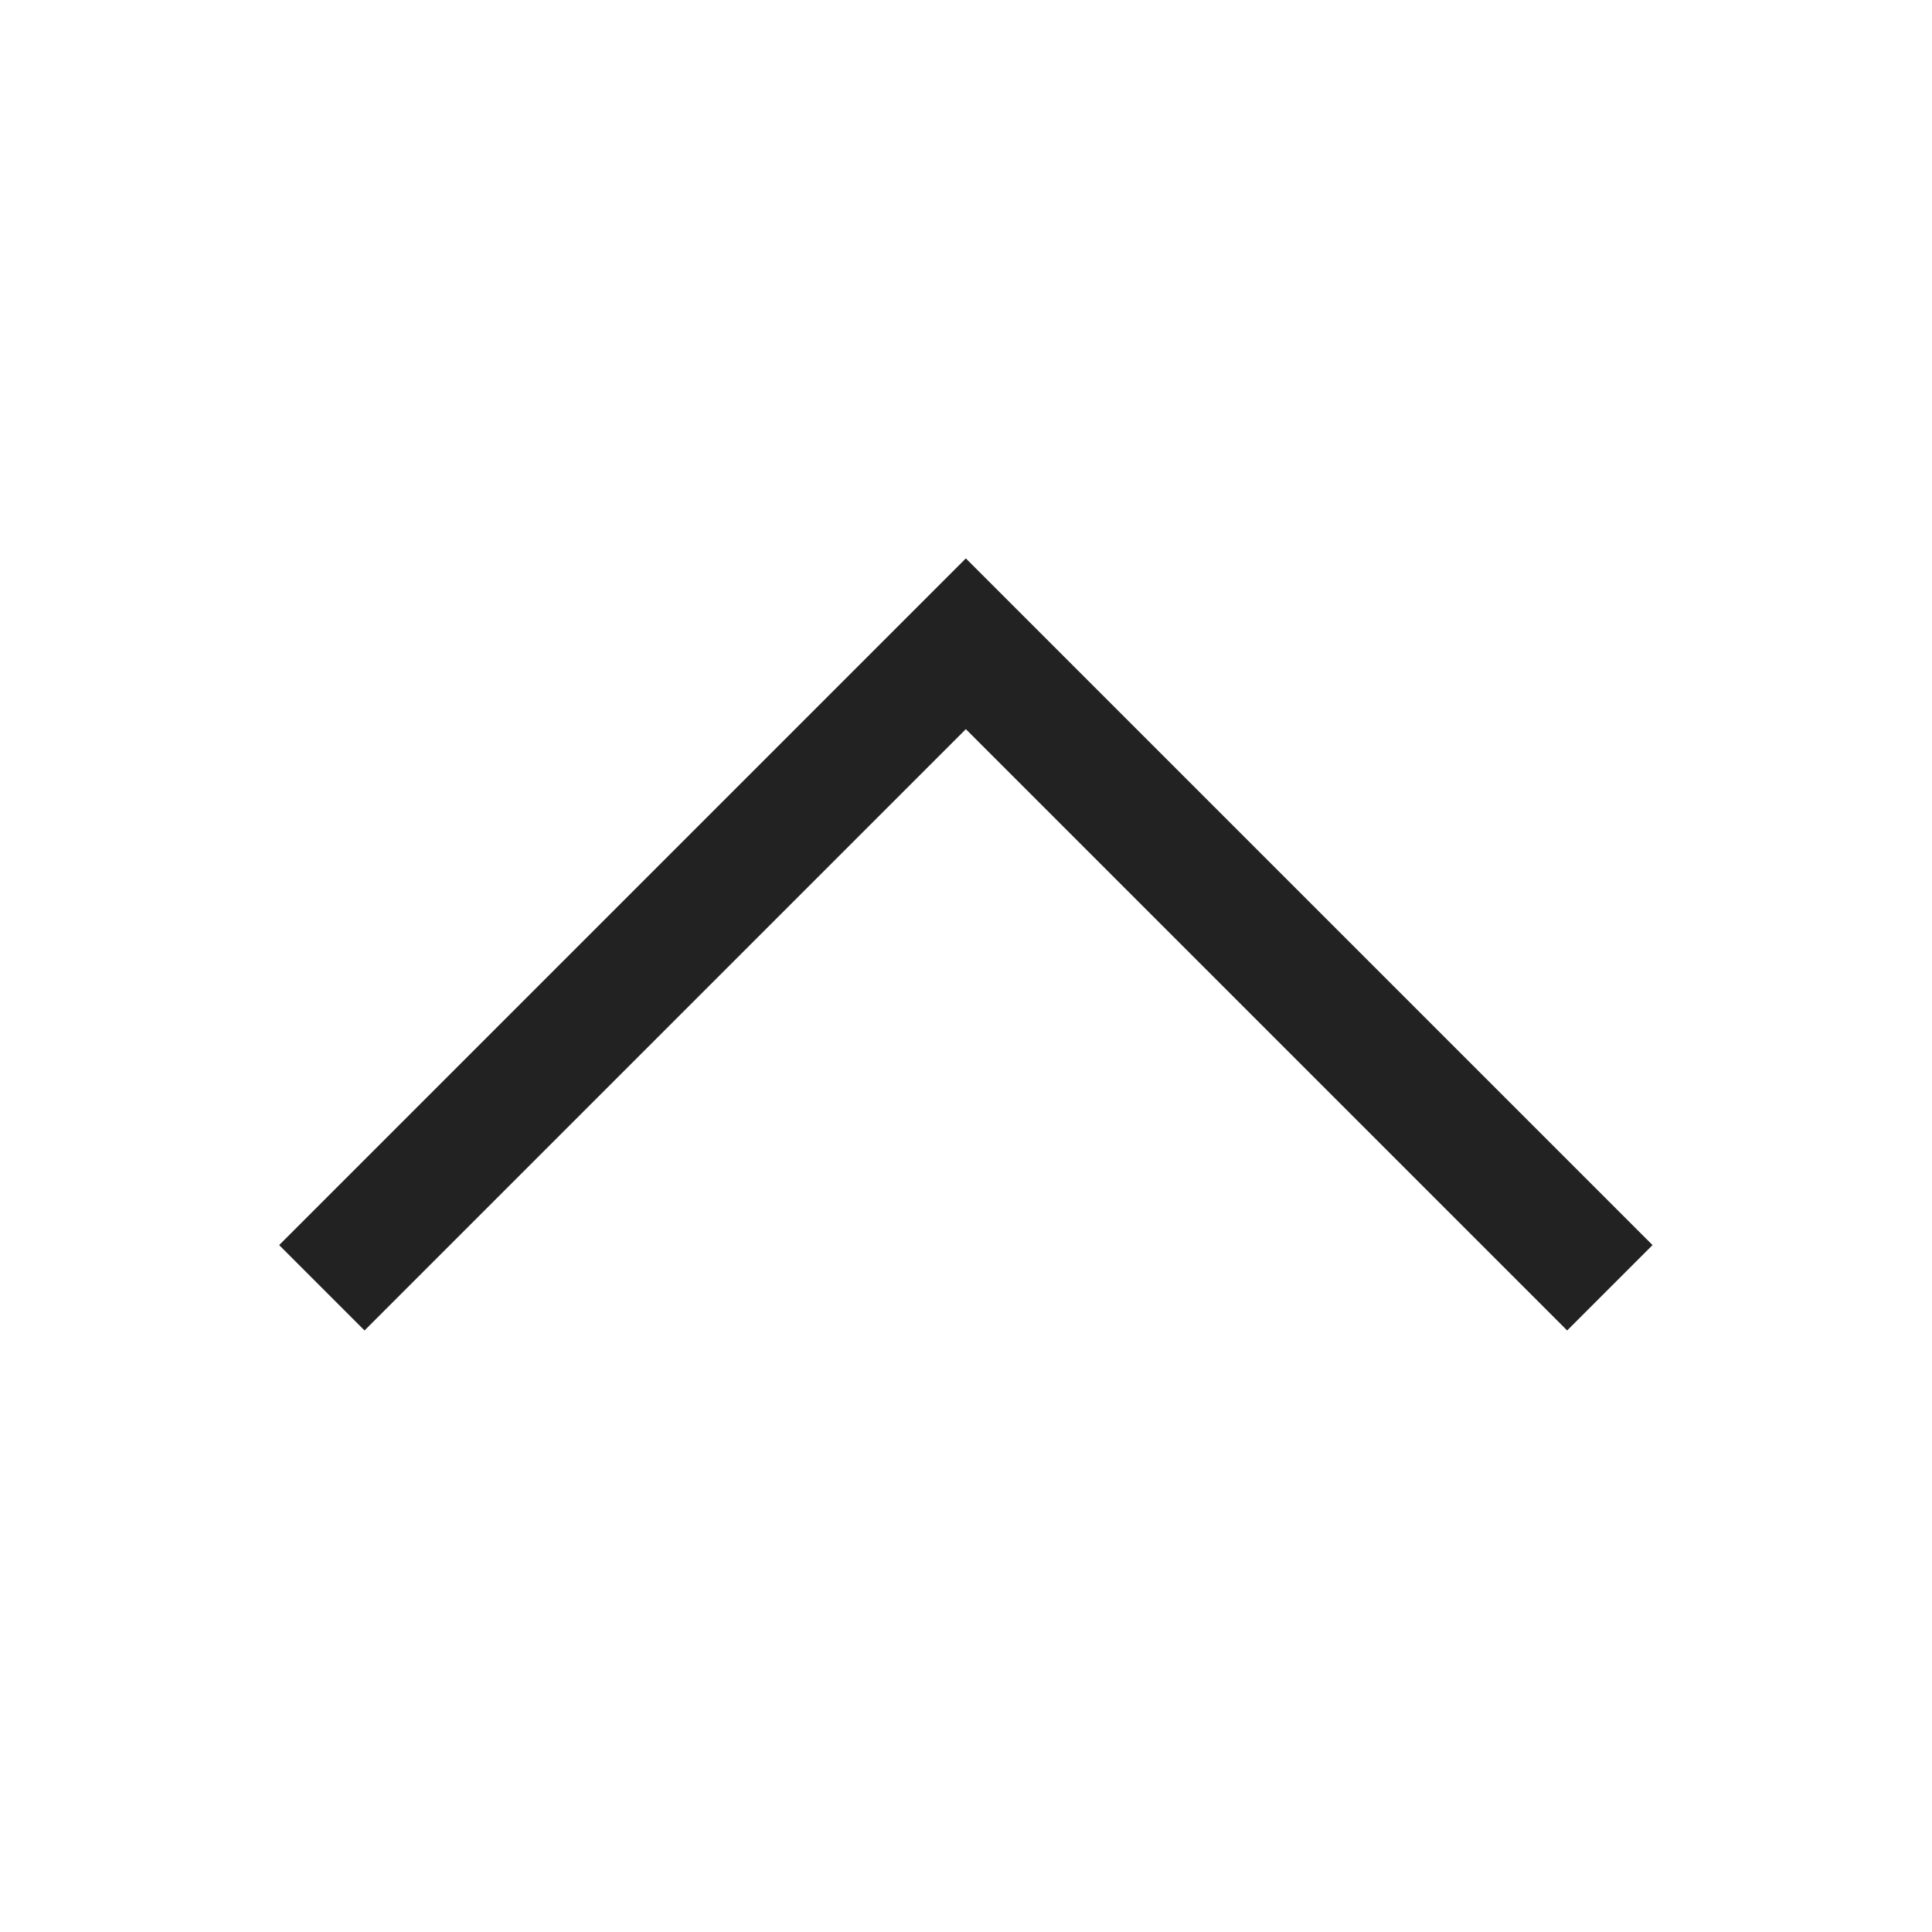
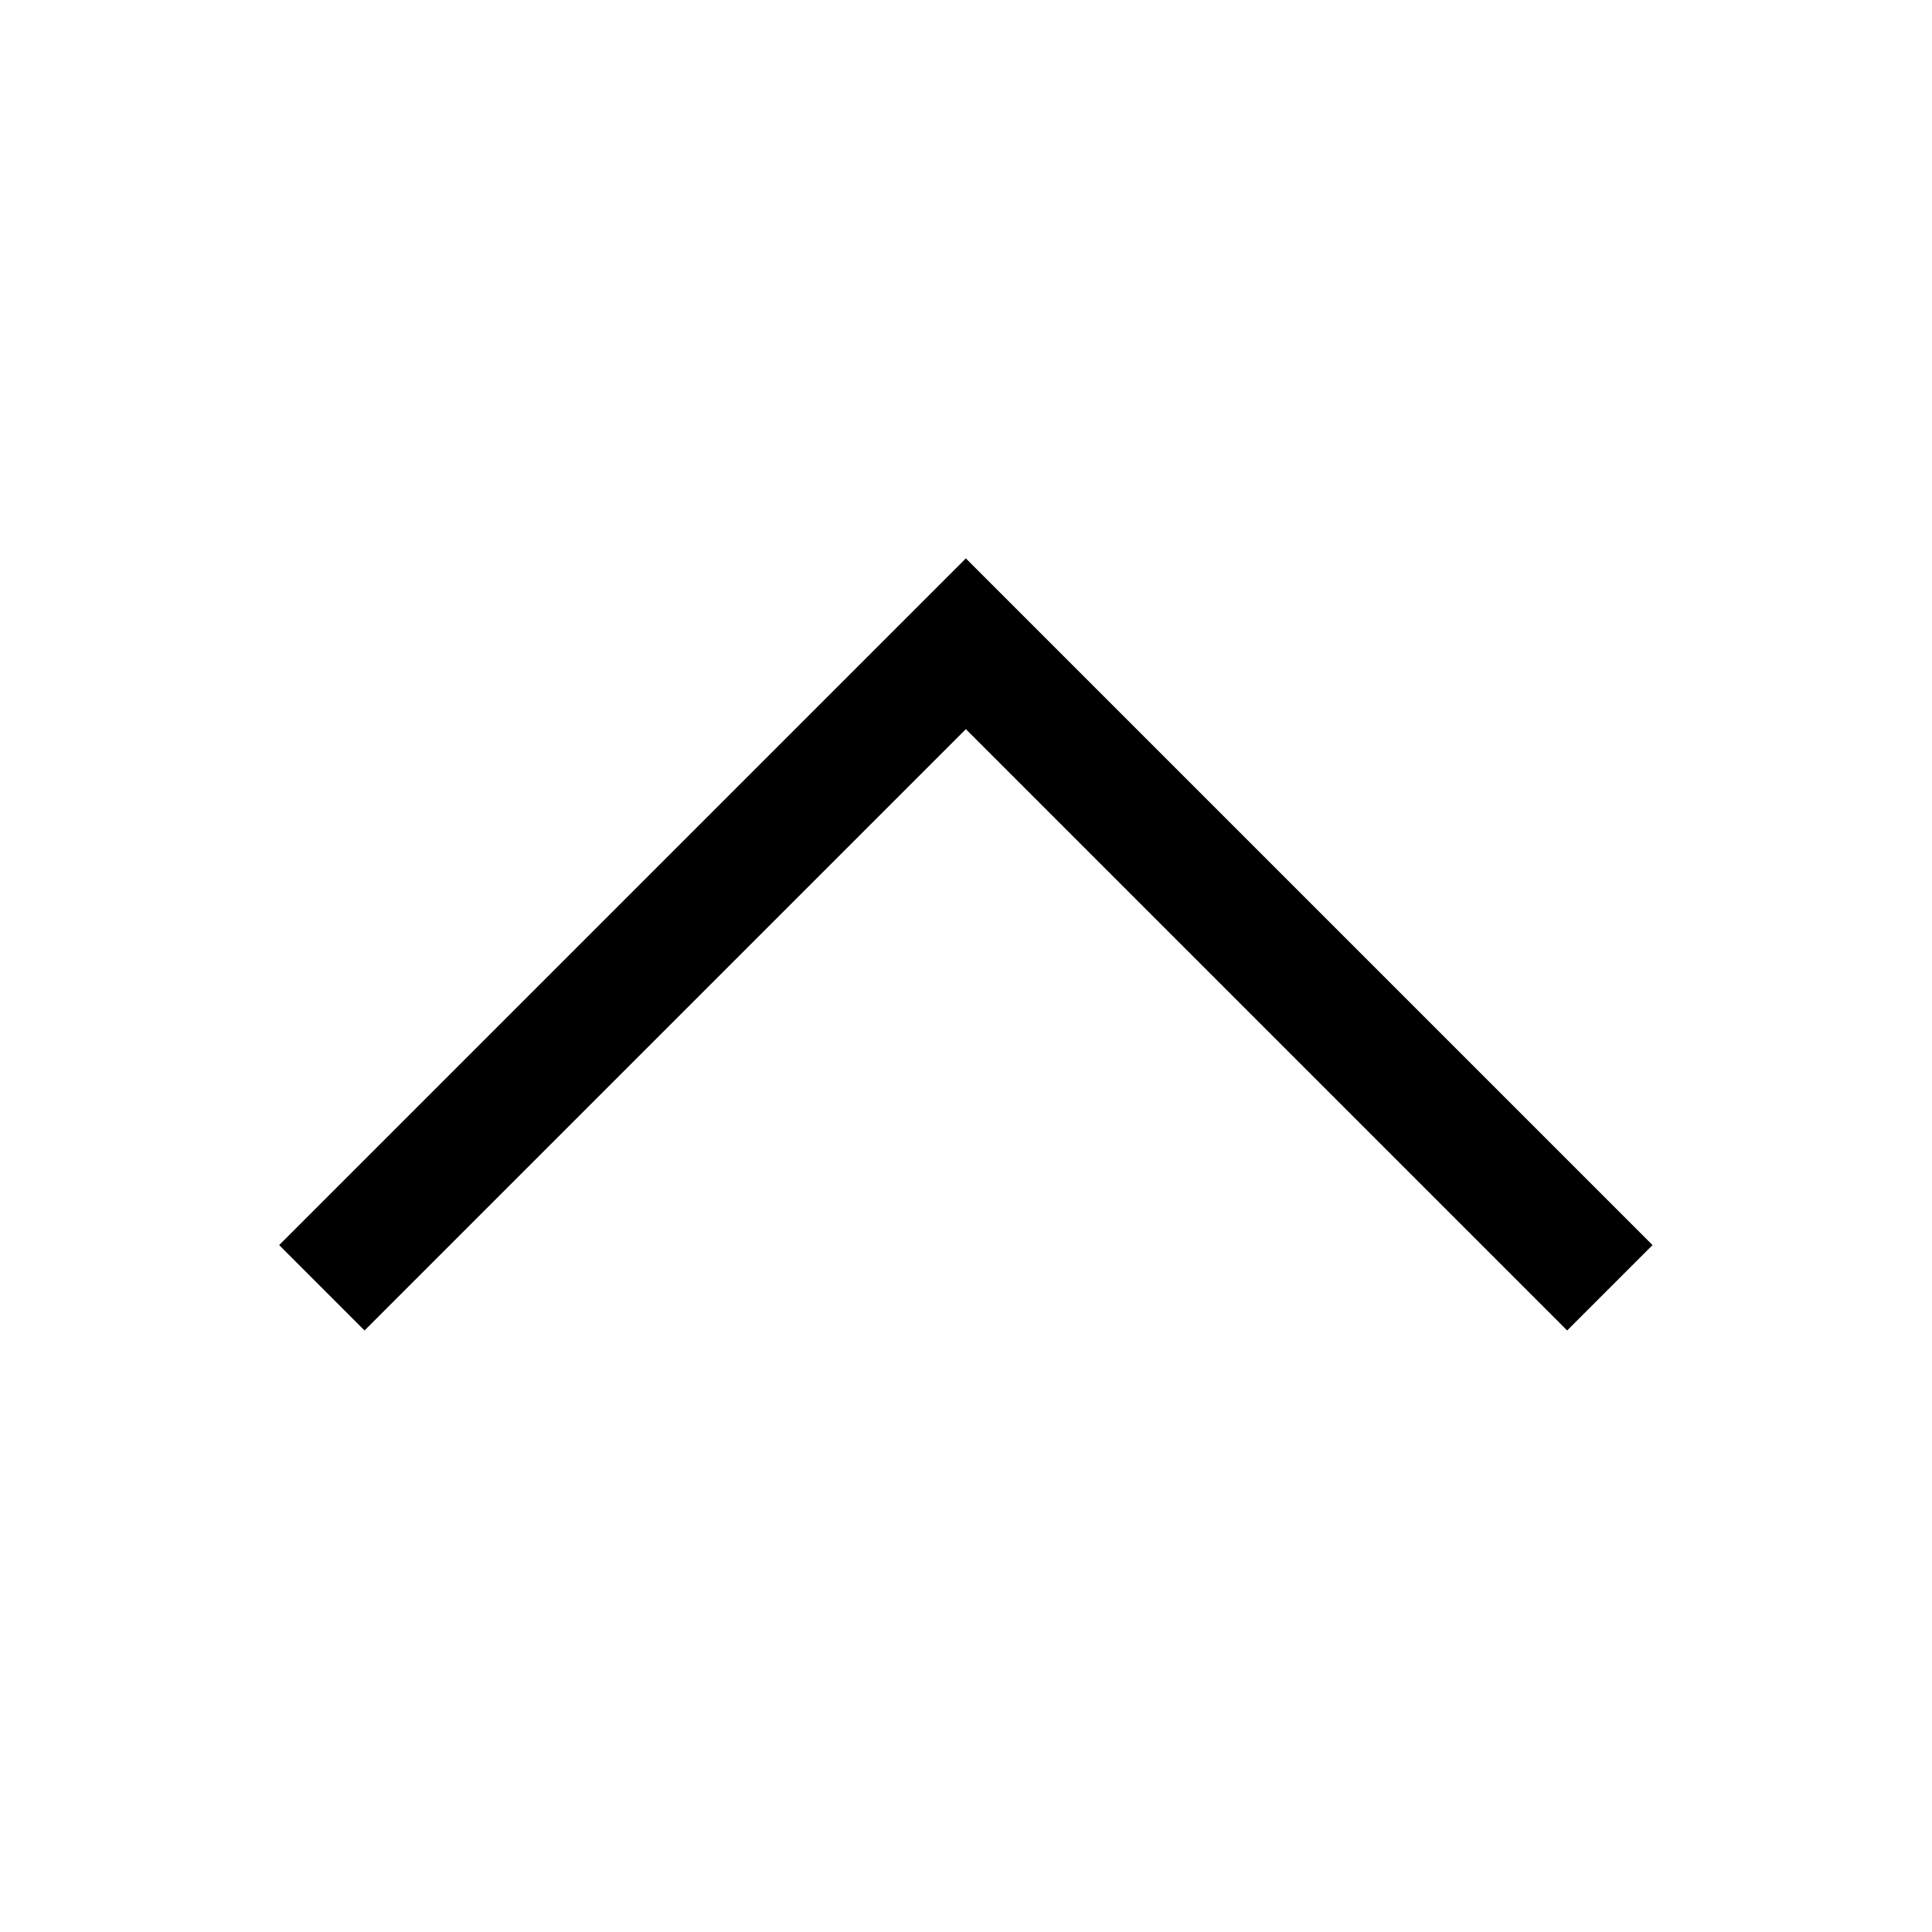
<svg xmlns="http://www.w3.org/2000/svg" id="arrow_up_24" data-name="arrow_up(h24)" viewBox="0 0 24 24">
  <path d="M0 0h24v24H0z" style="fill:none" transform="rotate(90 12 12)" data-name="keyline/24px" />
-   <path data-name="패스 202519" d="m18280.215-3412.96-8 8 8 8" transform="rotate(90 7435.628 -10828.59)" style="stroke:#222;stroke-width:1.5px;fill:none" />
+   <path data-name="패스 202519" d="m18280.215-3412.96-8 8 8 8" transform="rotate(90 7435.628 -10828.59)" style="stroke:currentColor;stroke-width:1.5px;fill:none" />
</svg>
